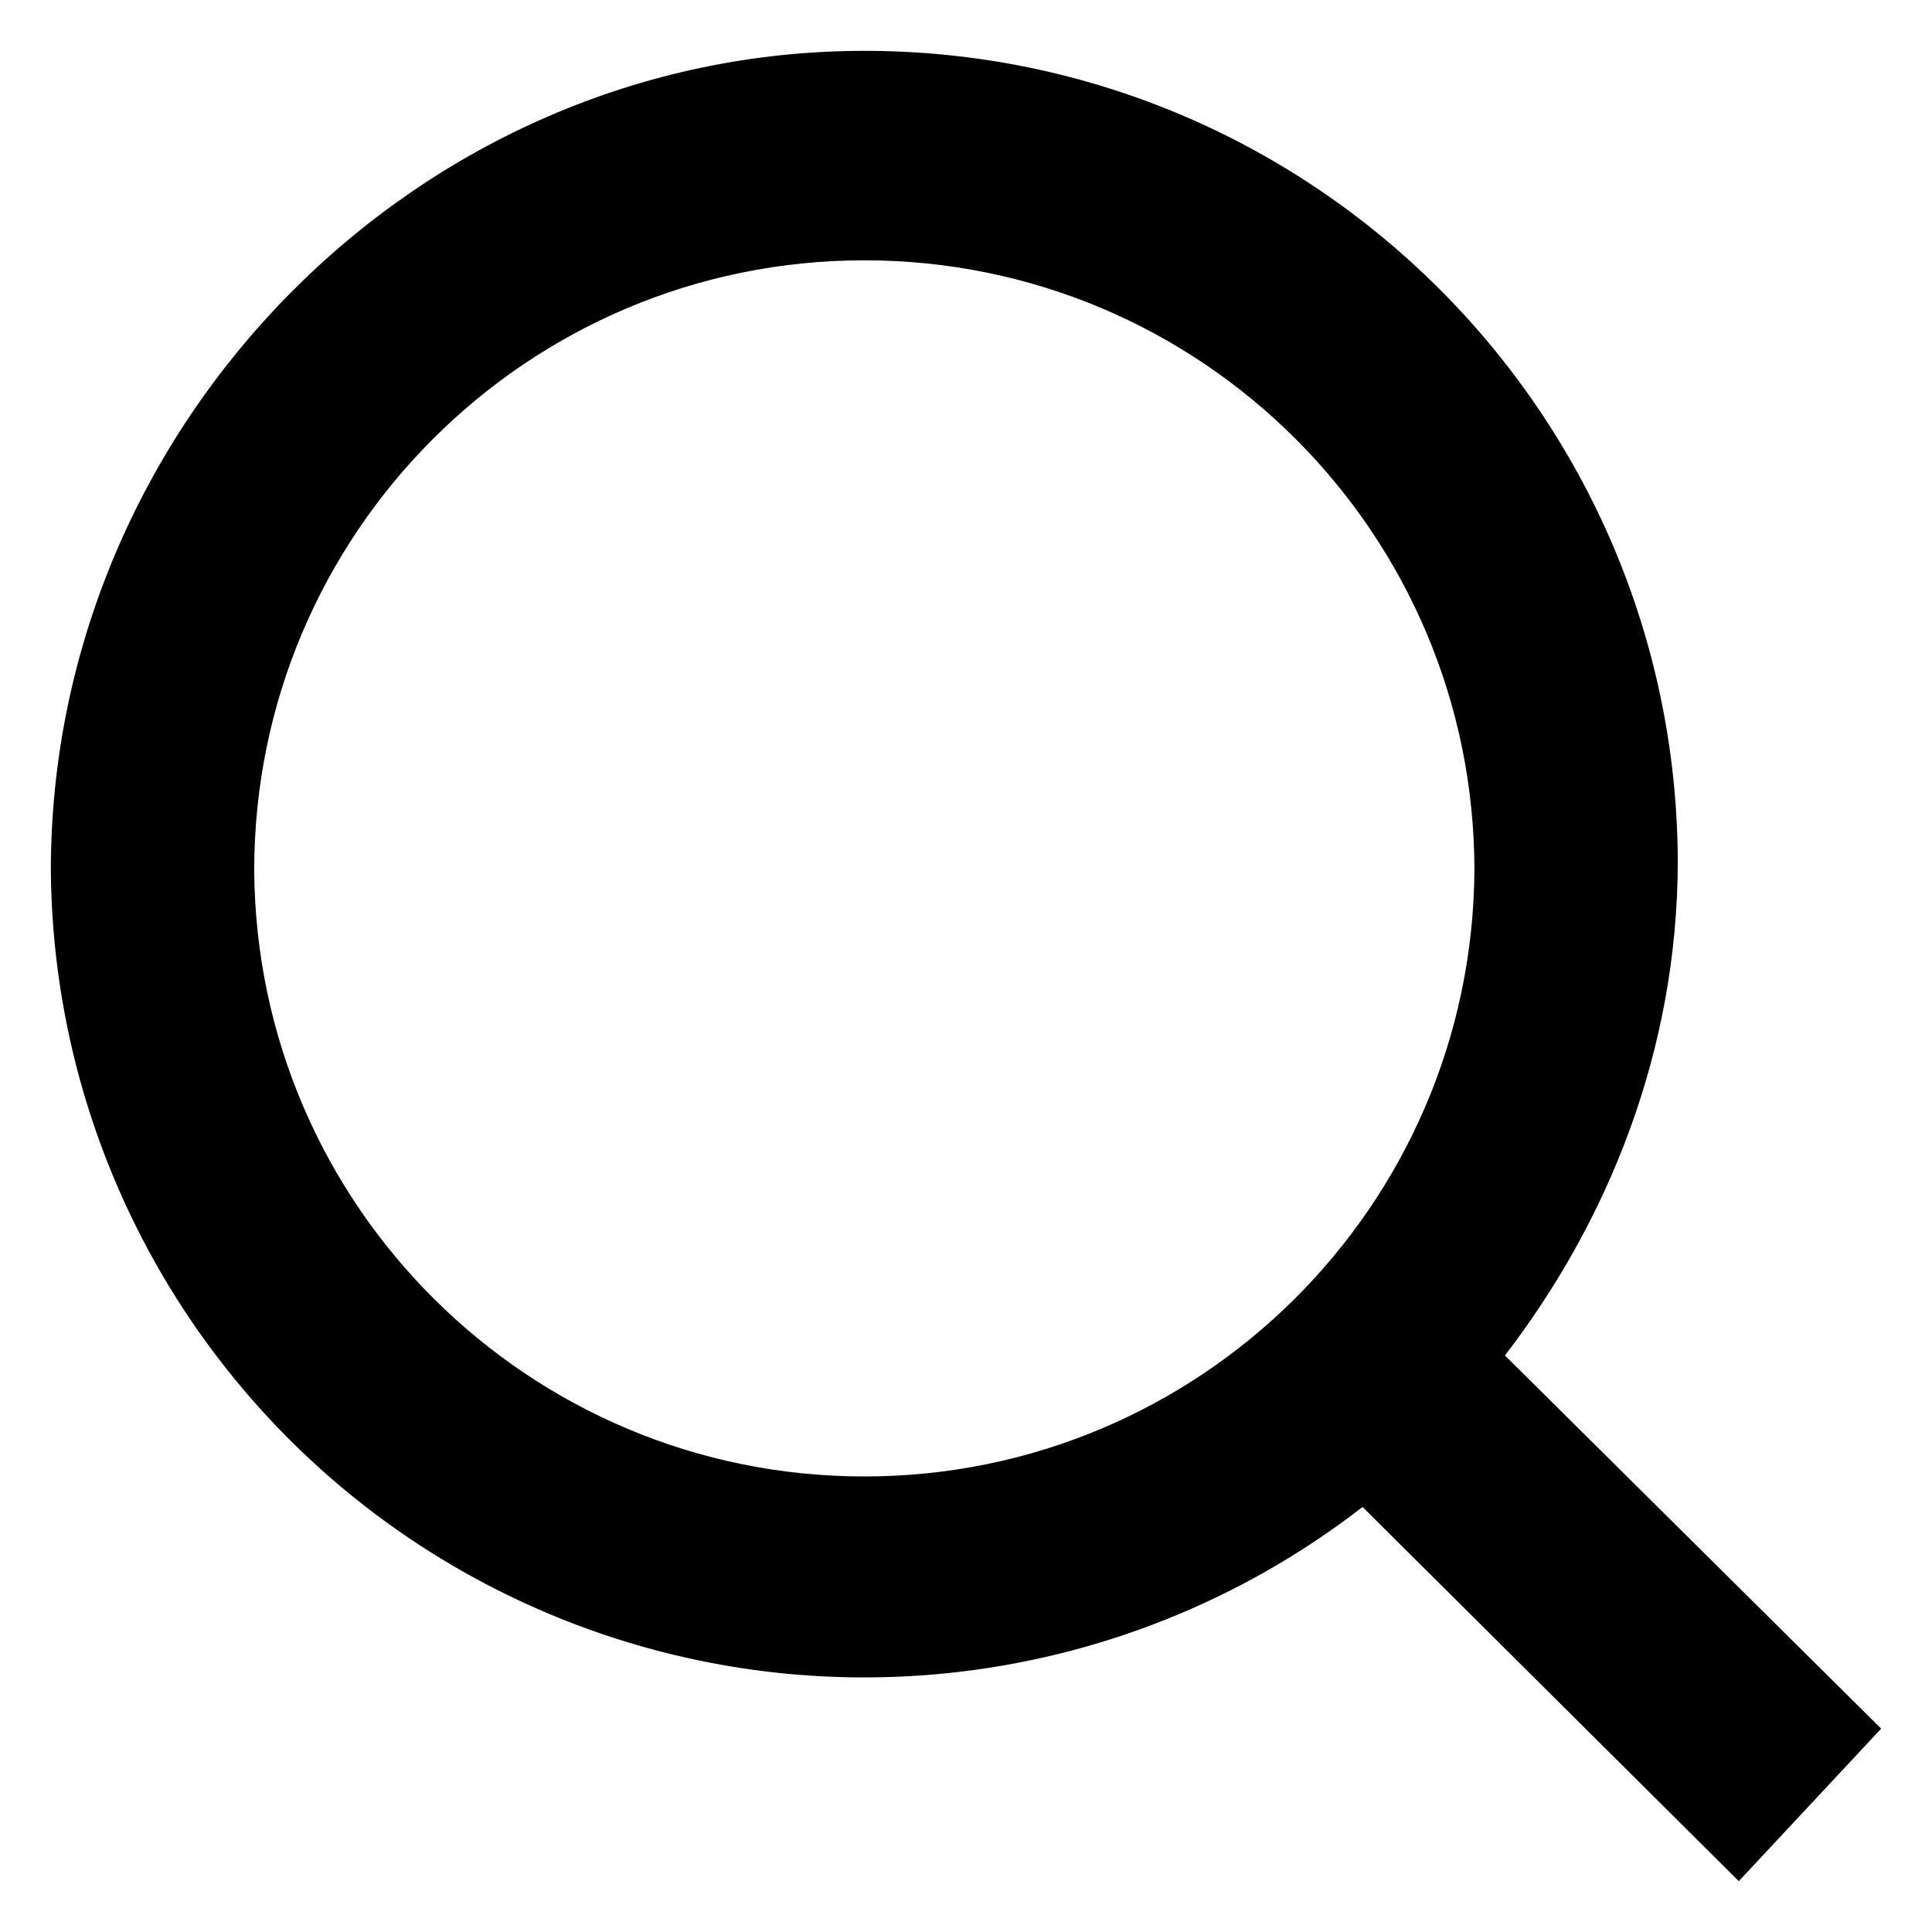
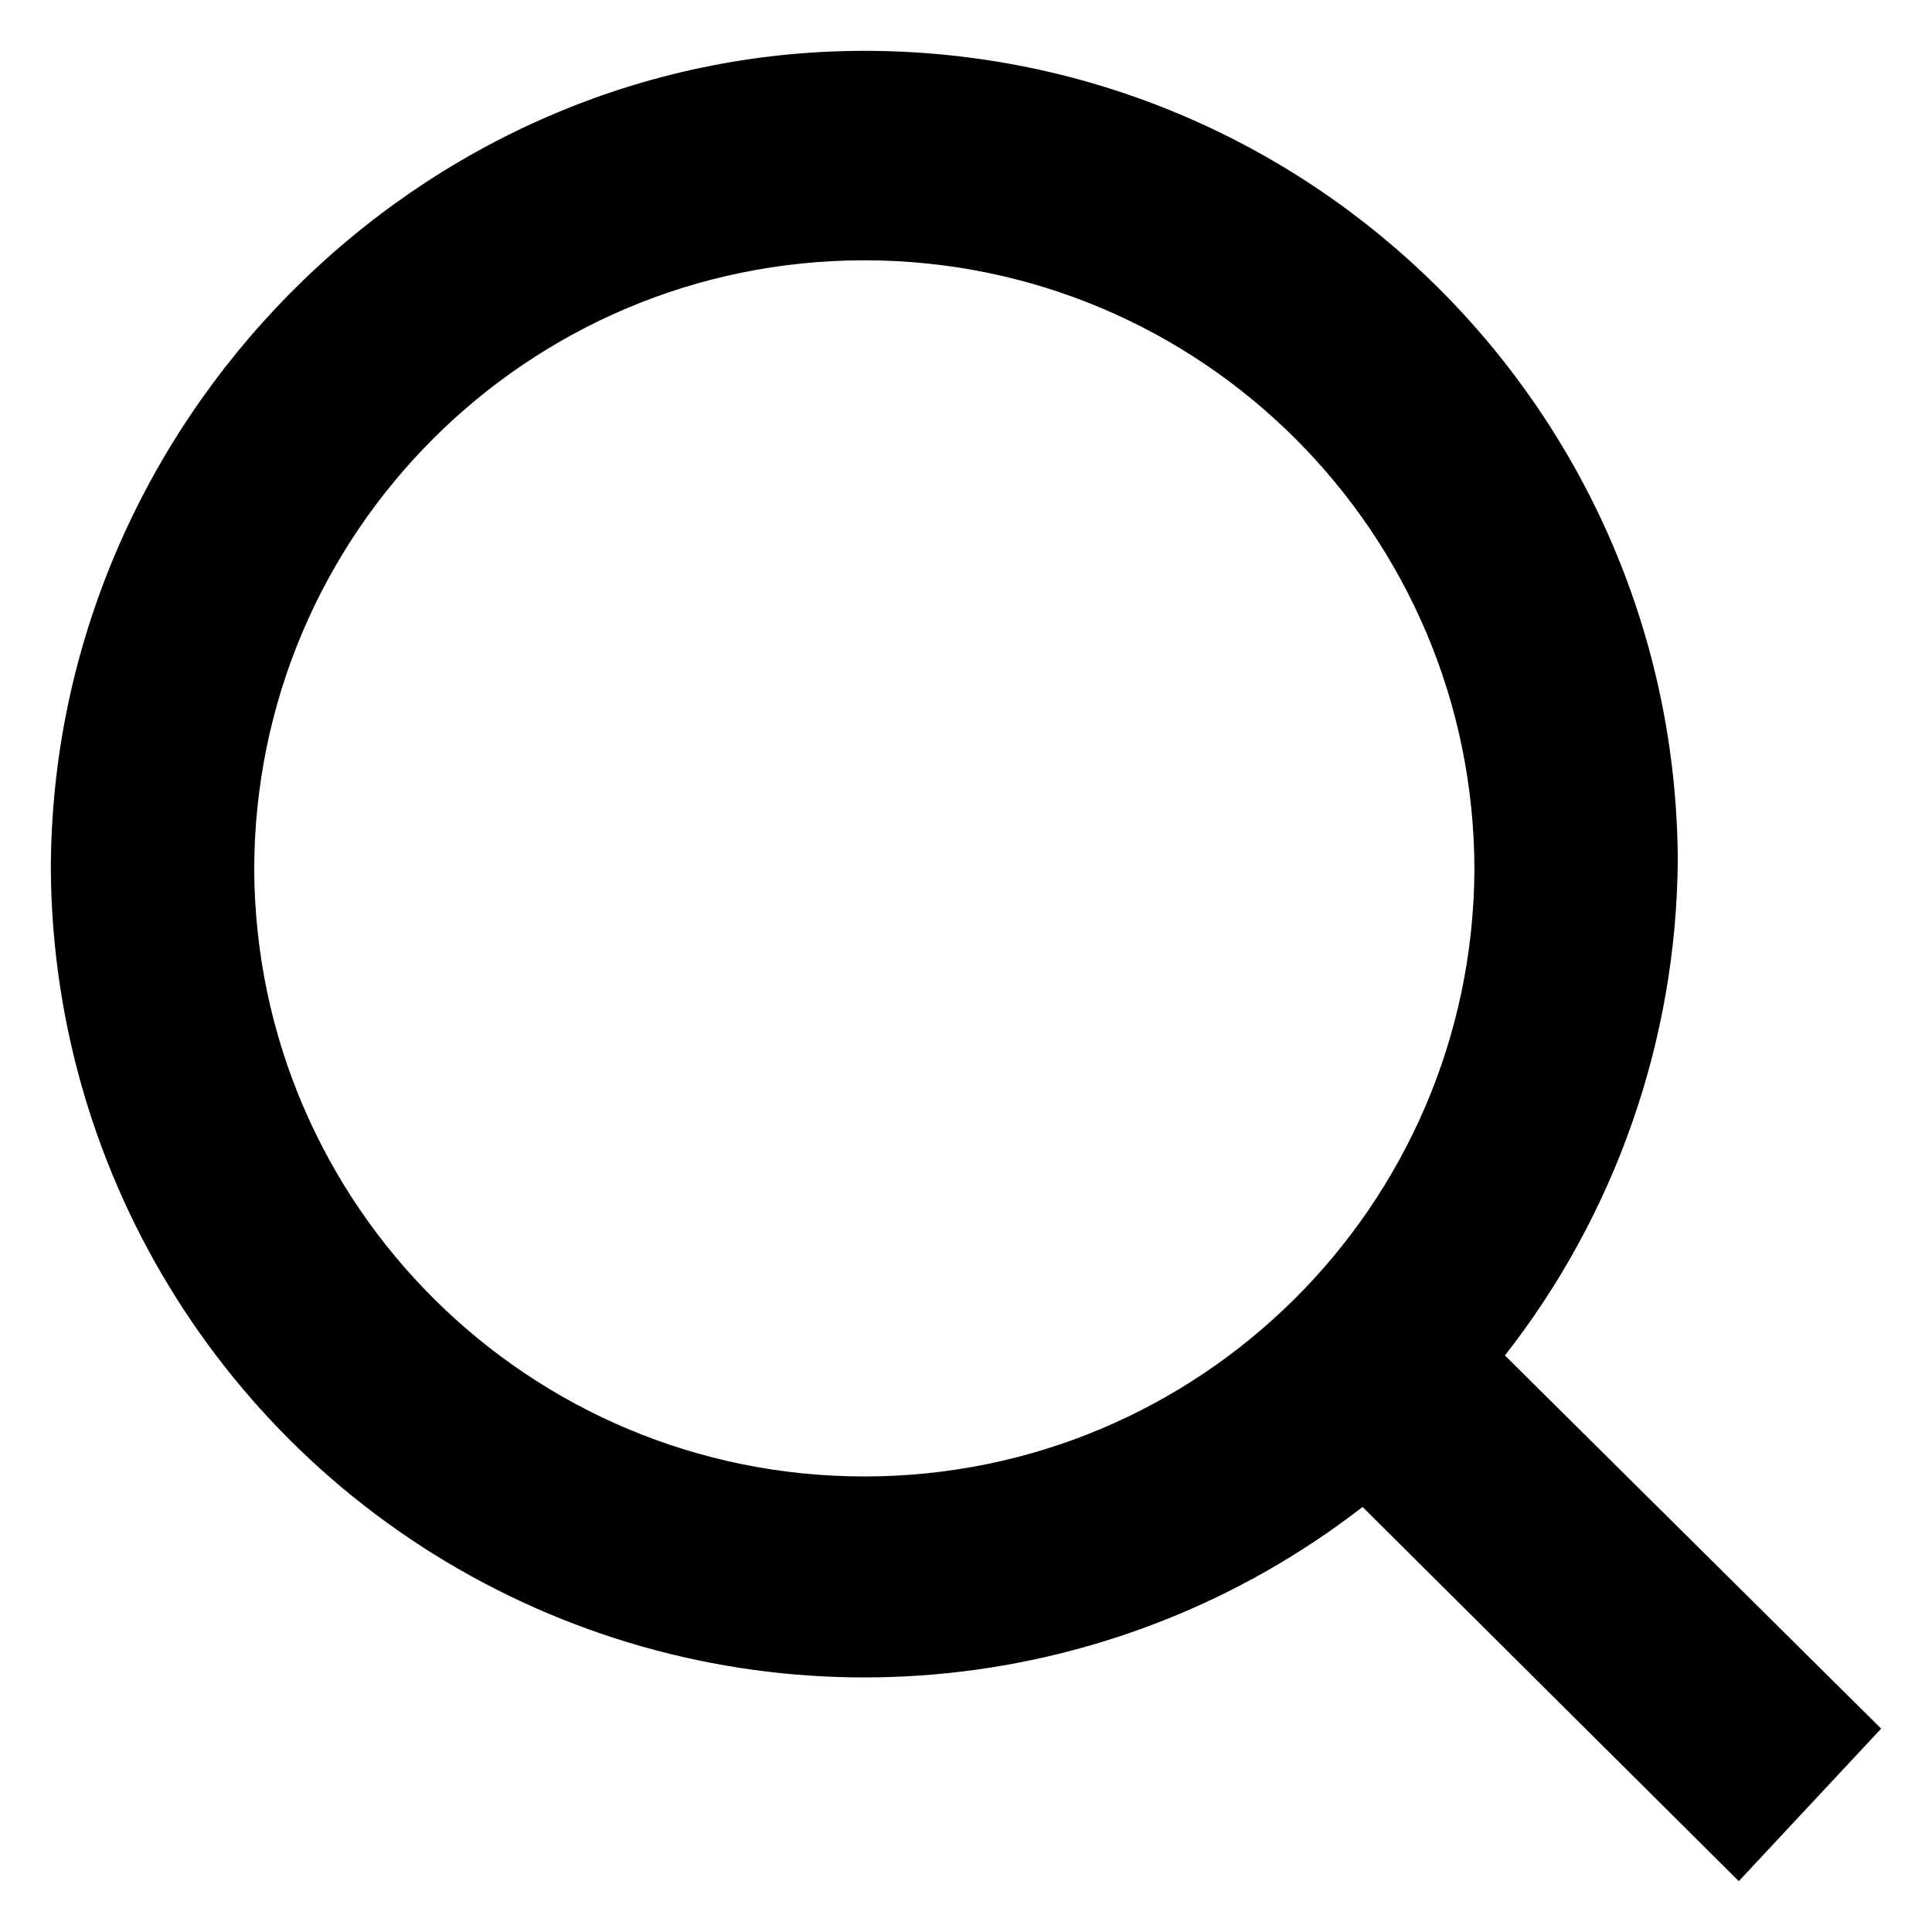
<svg xmlns="http://www.w3.org/2000/svg" width="19" height="19" fill="none">
-   <path fill="#000" d="m18.5 17-3.7-3.67c1-1.3 1.7-2.98 1.7-4.87A8 8 0 0 0 8.5.5C4.1.5.5 4.18.5 8.56a8 8 0 0 0 12.9 6.26l3.7 3.68 1.4-1.5Zm-10-2.48a6 6 0 0 1-6-5.96 6 6 0 0 1 12 0 6 6 0 0 1-6 5.96Z" />
+   <path fill="#000" d="m18.5 17-3.7-3.67a8 8 0 0 0 1.7-4.87A8 8 0 0 0 8.5.5C4.1.5.5 4.18.5 8.56a8 8 0 0 0 12.9 6.26l3.7 3.68 1.4-1.5Zm-10-2.48a6 6 0 0 1-6-5.96 6 6 0 0 1 12 0 6 6 0 0 1-6 5.96Z" />
</svg>
